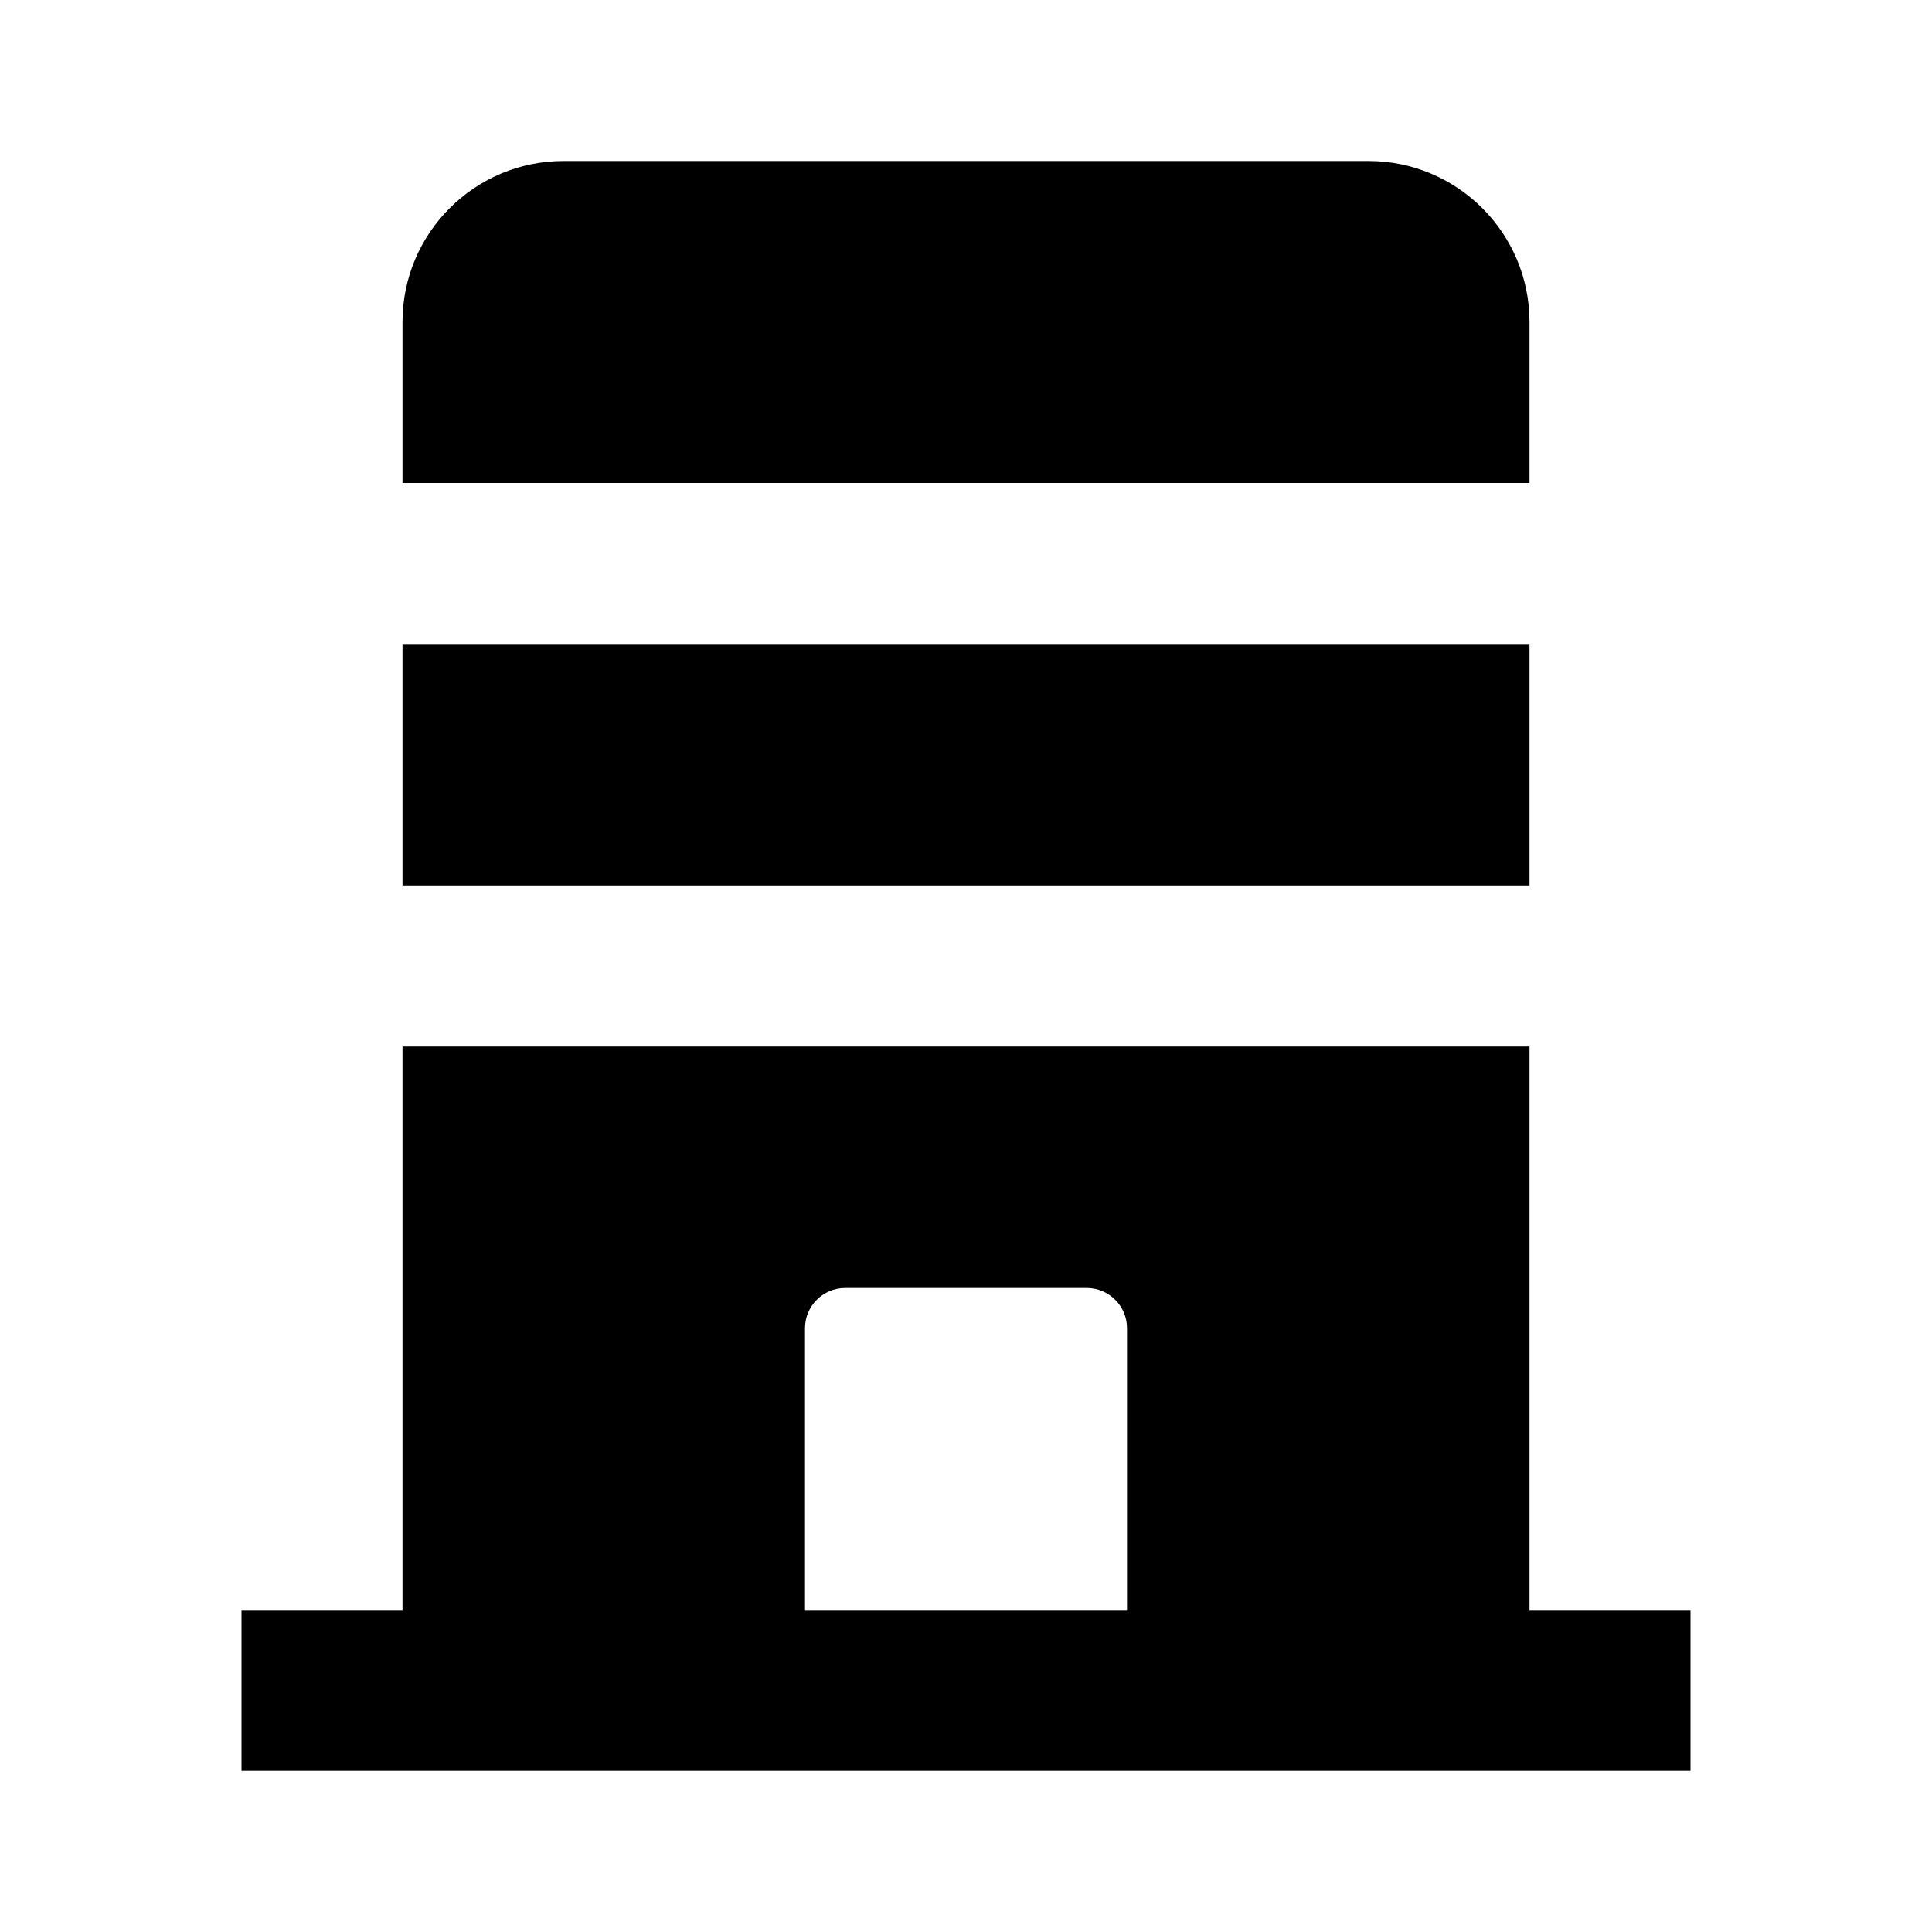
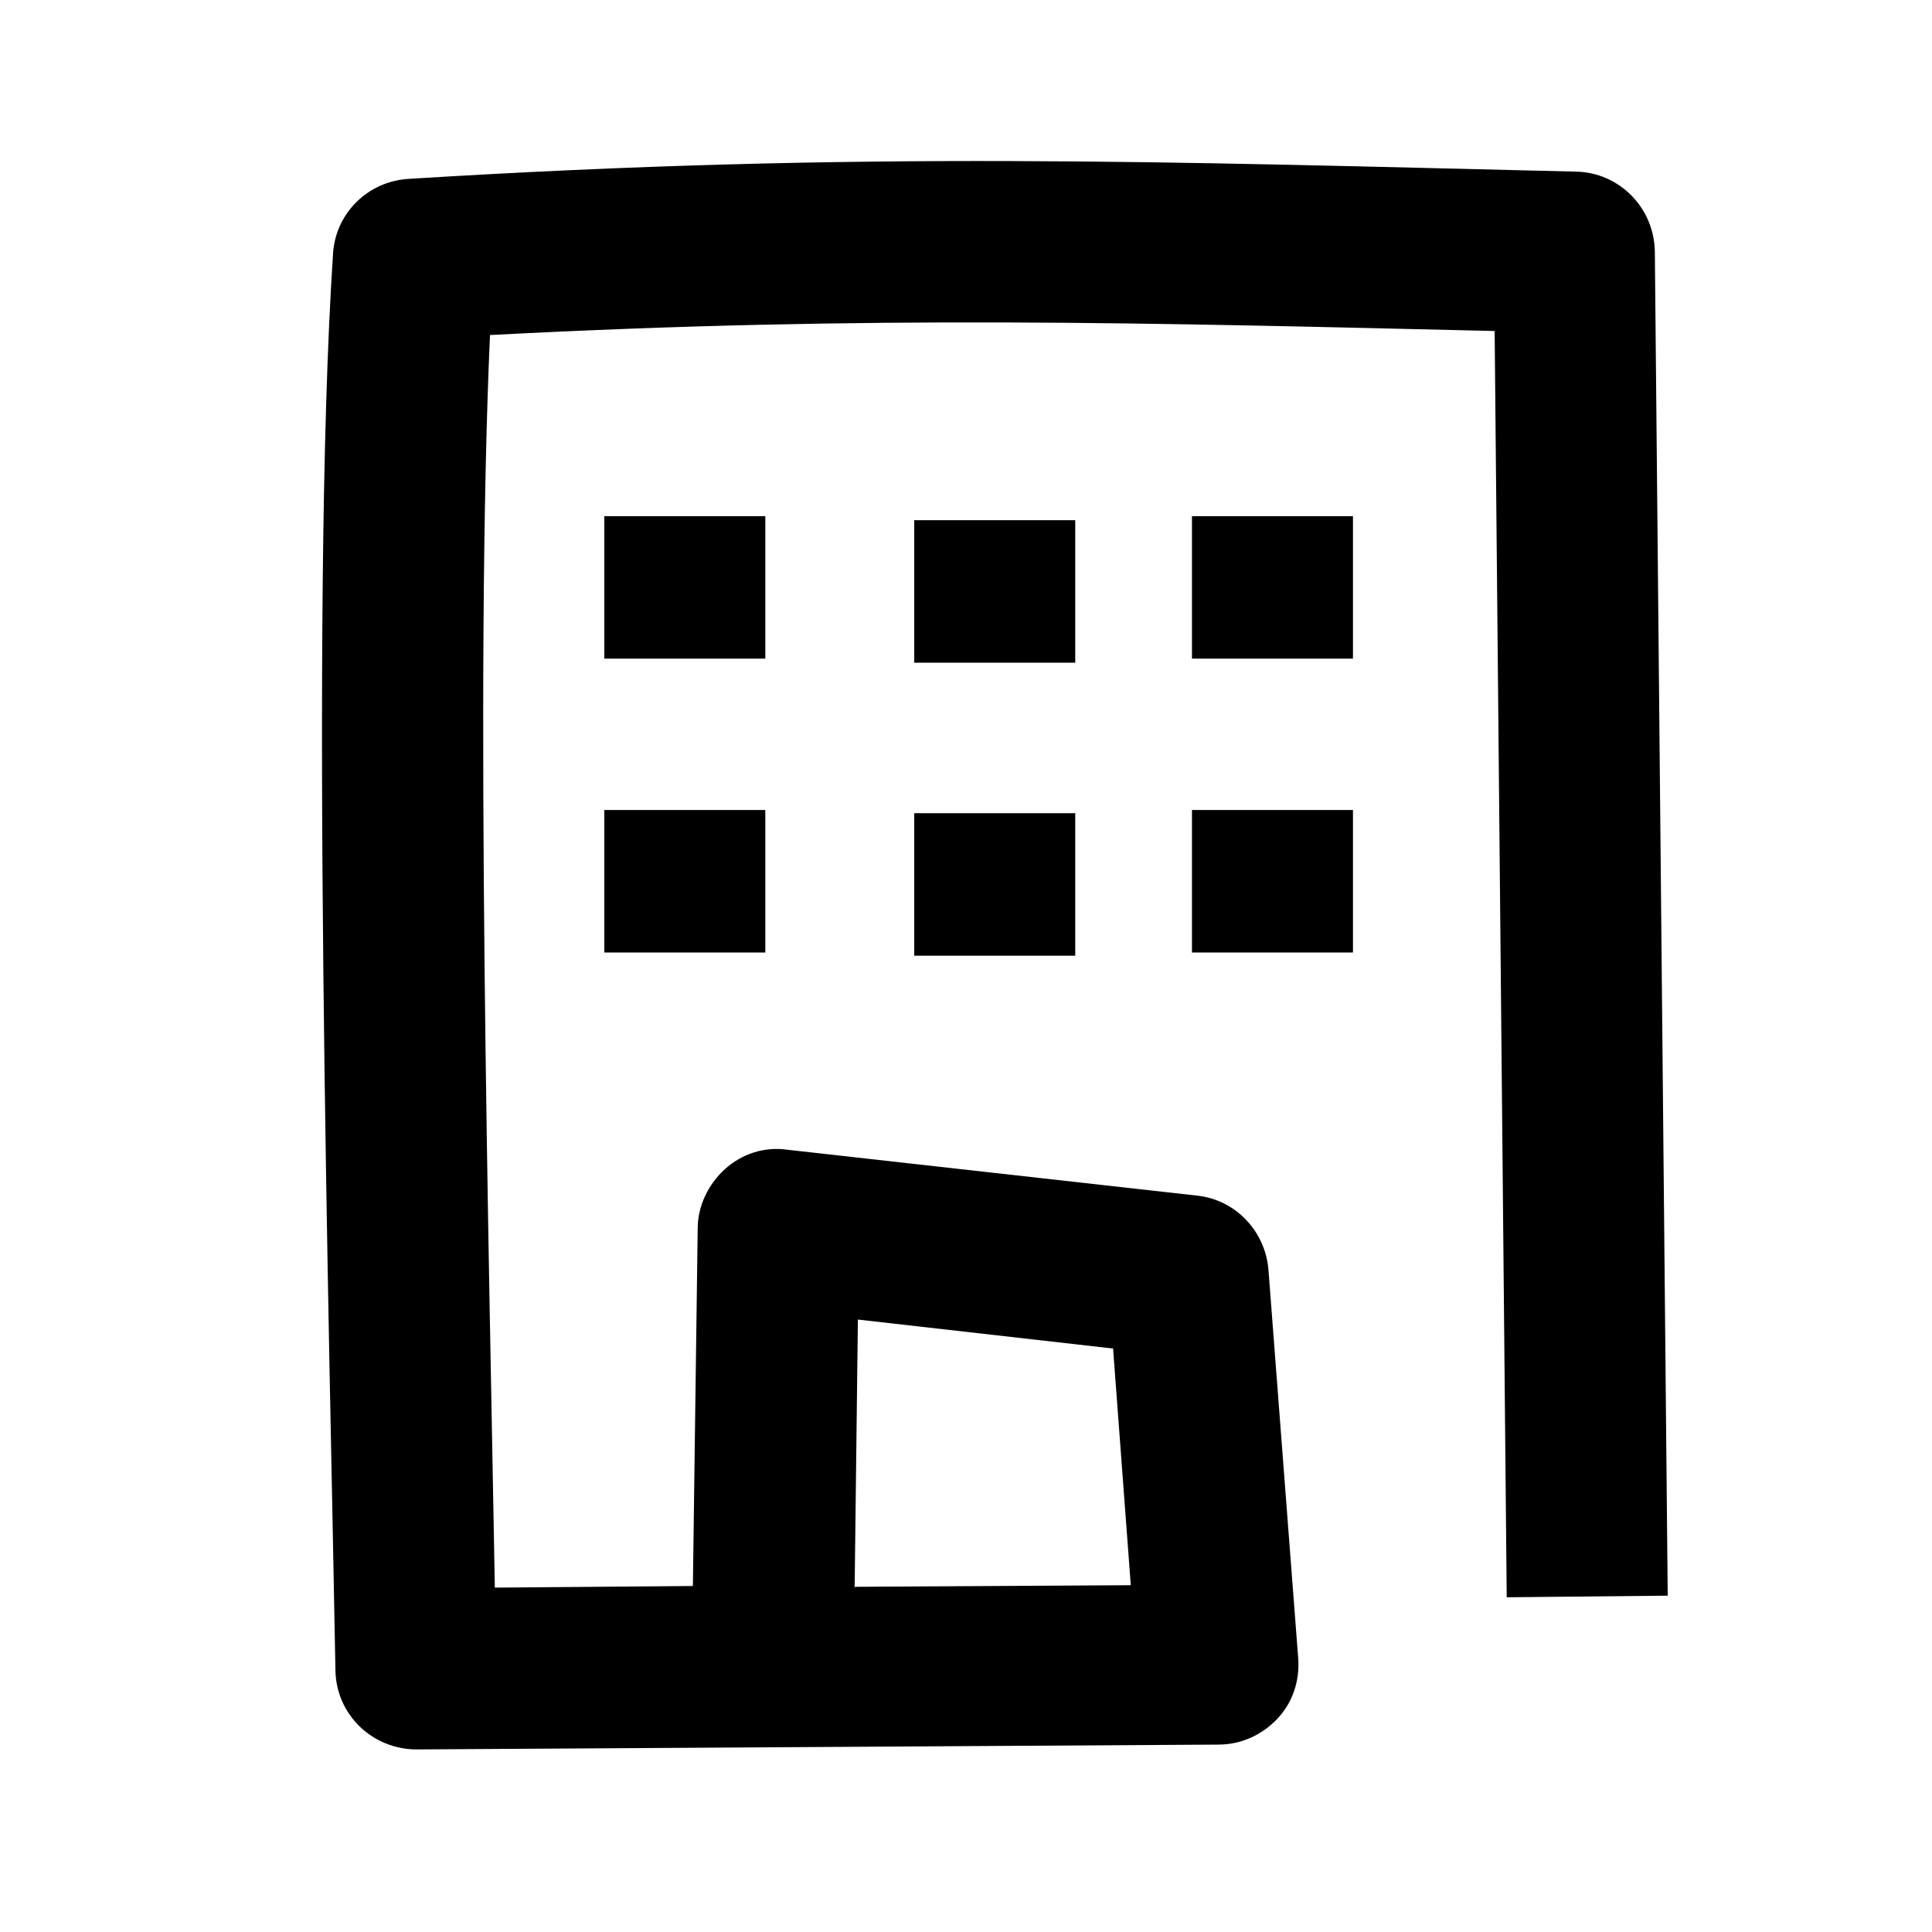
<svg xmlns="http://www.w3.org/2000/svg" width="24" height="24" viewBox="0 0 24 24">
-   <path d="M5 4c0-1.106.898-2 2.001-2H17C18.102 2 19 2.894 19 4v2H5V4zm0 4v3h14V8H5zm14 5H5v7H3v2h18v-2h-2v-7zm-9 3.5c0-.276.224-.5.5-.5h3c.276 0 .5.224.5.5V20h-4v-3.5z" />
+   <path d="M14.807 8.182H16.807V6.412H14.807V8.182ZM14.807 11.832H16.807V10.062H14.807V11.832ZM11.357 8.232H13.357V6.462H11.357V8.232ZM11.357 11.872H13.357V10.102H11.357V11.872ZM7.507 8.182H9.507V6.412H7.507V8.182ZM7.507 11.832H9.507V10.062H7.507V11.832ZM10.607 19.712L14.047 19.692L13.827 16.752L10.657 16.392L10.617 19.702L10.607 19.712ZM8.607 19.722L8.667 15.262C8.667 14.982 8.797 14.712 9.007 14.522C9.217 14.332 9.497 14.242 9.777 14.282L14.867 14.852C15.347 14.902 15.717 15.292 15.757 15.772L16.127 20.602C16.147 20.882 16.057 21.152 15.867 21.352C15.677 21.552 15.417 21.672 15.137 21.672L5.177 21.732C4.627 21.732 4.177 21.302 4.167 20.752C4.097 16.722 3.847 7.542 4.137 3.152C4.167 2.652 4.567 2.252 5.077 2.222C10.717 1.872 14.507 2.012 19.577 2.132C20.117 2.142 20.547 2.582 20.557 3.122L20.717 19.822L18.717 19.842L18.567 4.112C14.287 4.012 10.837 3.912 6.087 4.162C5.897 8.392 6.077 15.672 6.147 19.722L8.607 19.702V19.722Z" />
</svg>
